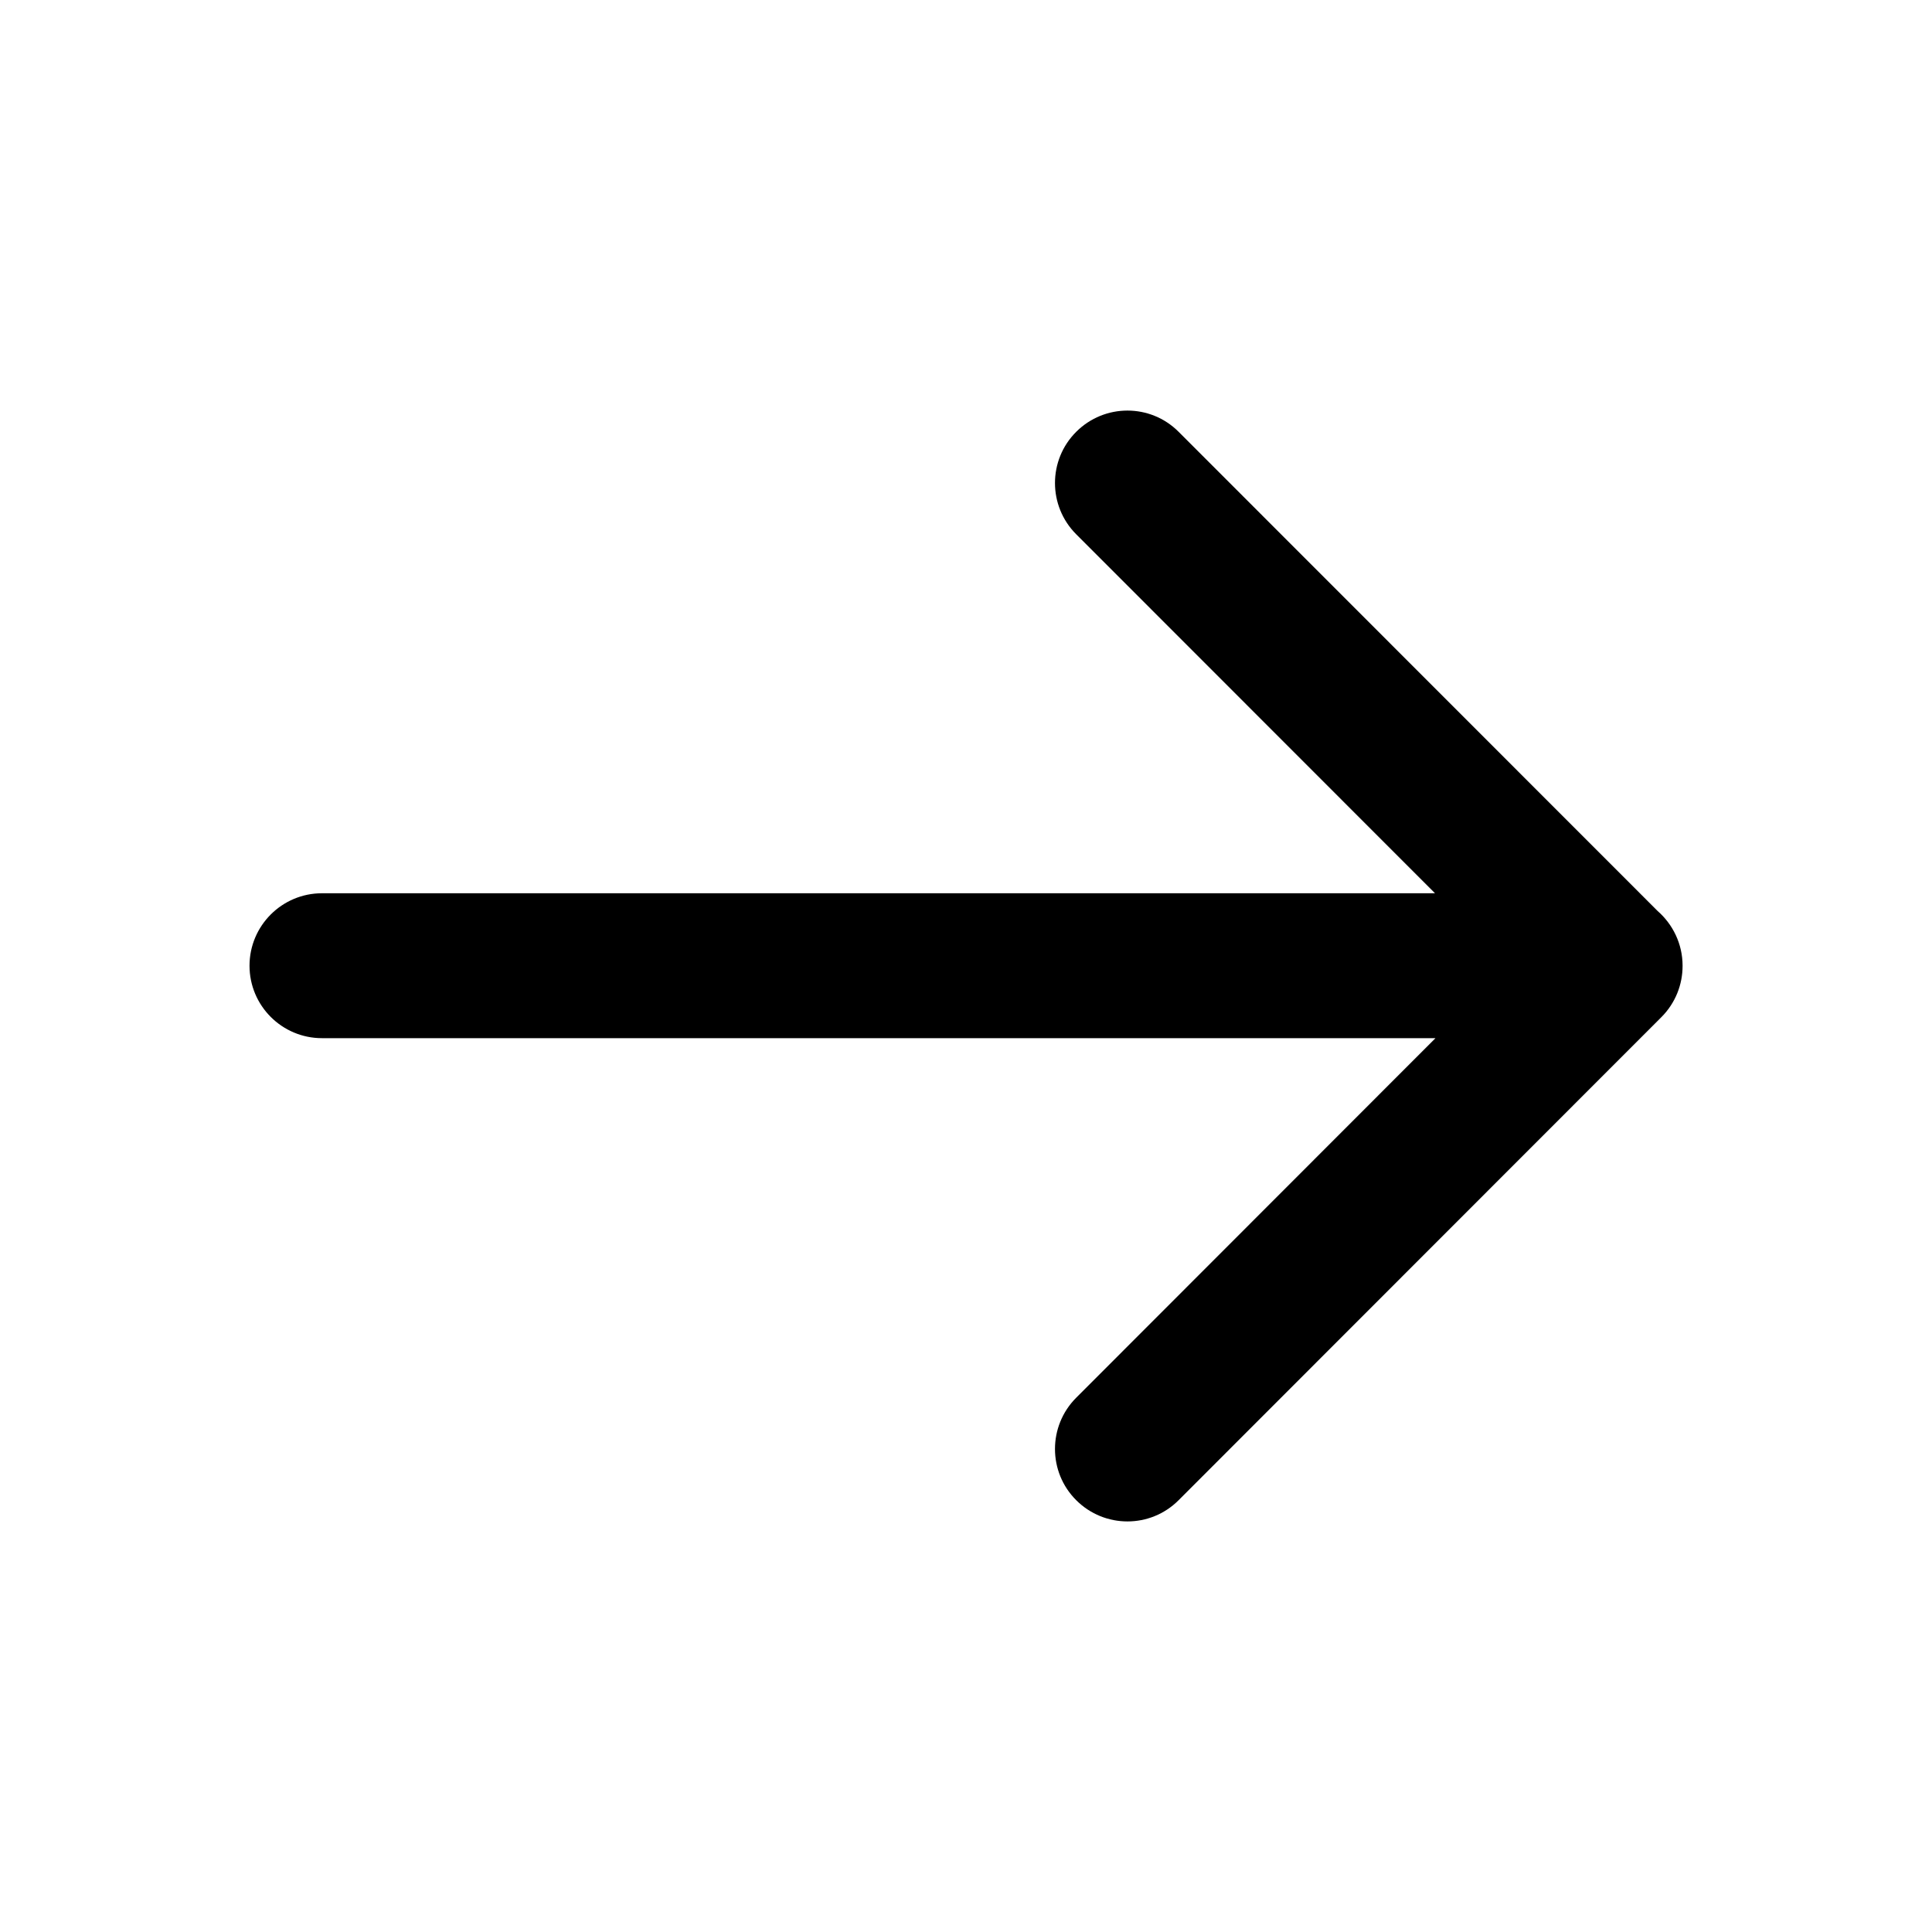
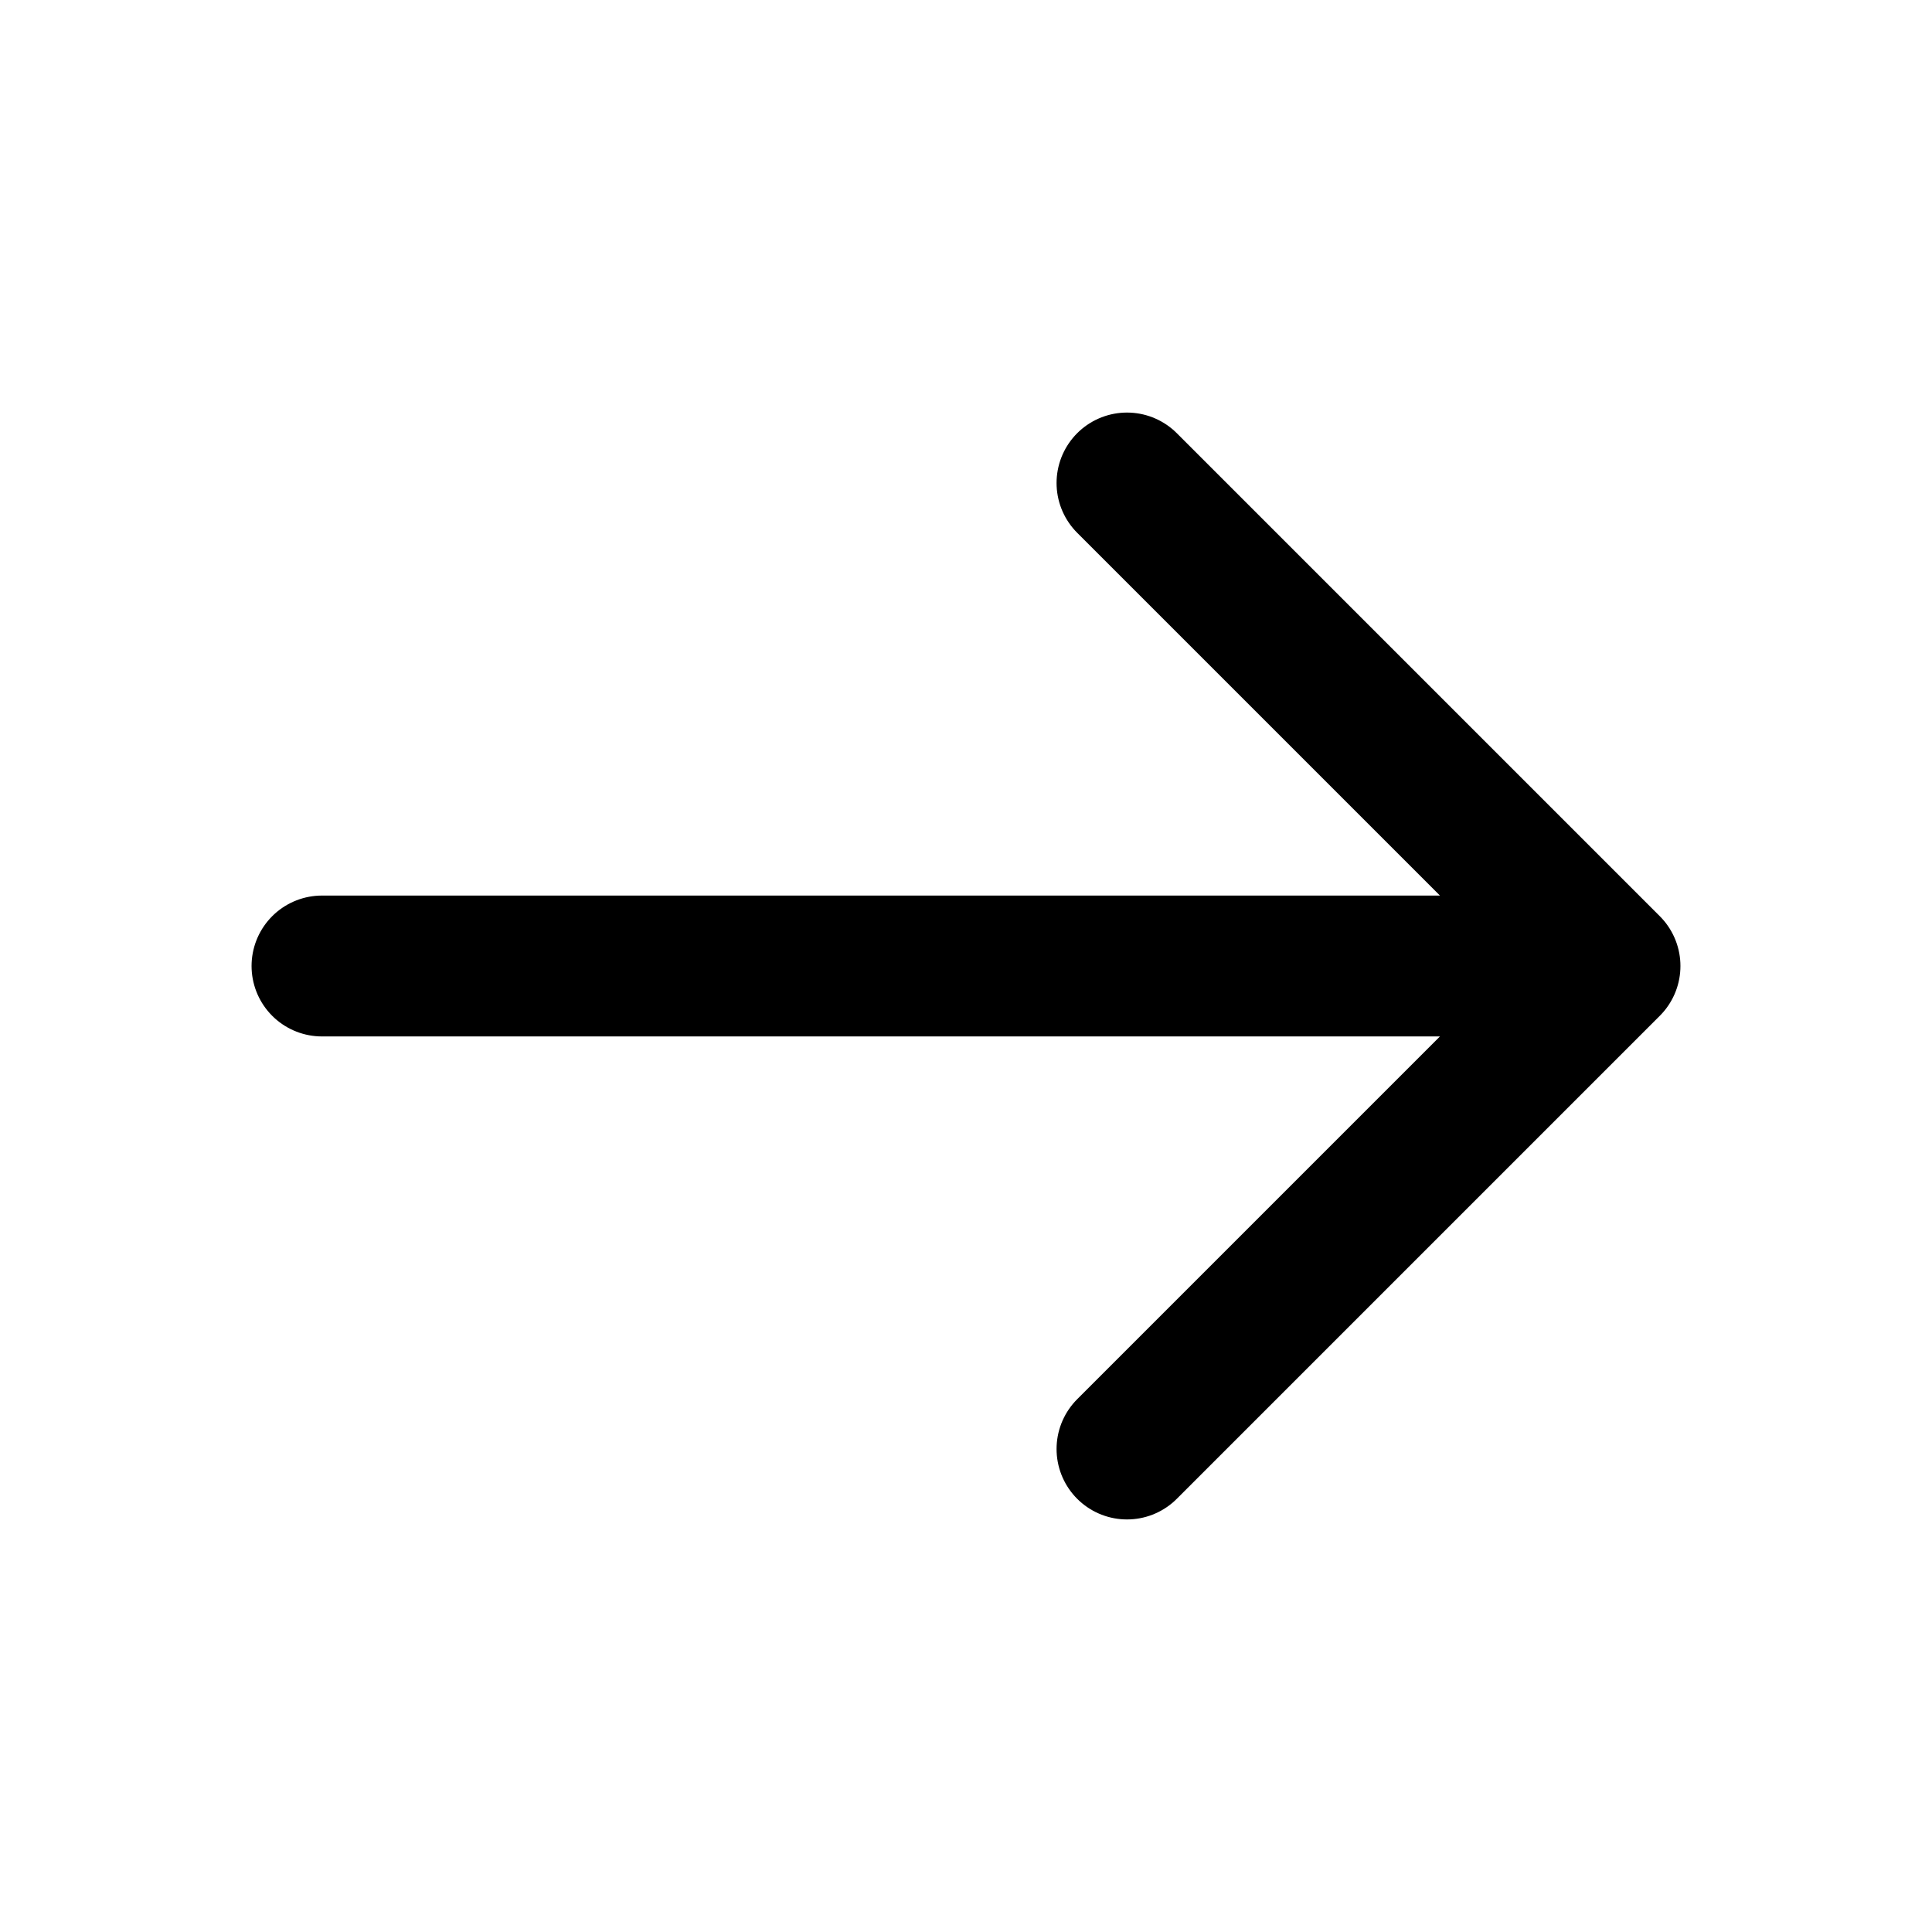
- <svg xmlns="http://www.w3.org/2000/svg" width="20" height="20" viewBox="0 0 20 20" fill="none">
-   <path fill-rule="evenodd" clip-rule="evenodd" d="M17.418 9.999C17.418 10.191 17.345 10.383 17.198 10.53L12.201 15.53C11.909 15.823 11.434 15.823 11.141 15.53C10.848 15.238 10.848 14.763 11.14 14.47L14.86 10.747L3.333 10.747C2.919 10.747 2.583 10.411 2.583 9.997C2.583 9.583 2.919 9.247 3.333 9.247L14.855 9.247L11.14 5.53C10.848 5.237 10.848 4.762 11.141 4.47C11.434 4.177 11.909 4.177 12.201 4.47L17.159 9.43C17.317 9.568 17.418 9.771 17.418 9.997C17.418 9.998 17.418 9.998 17.418 9.999Z" fill="currentColor" />
+ <svg xmlns="http://www.w3.org/2000/svg" viewBox="0 0 24 24" fill="none" stroke="currentColor" stroke-width="1.75" stroke-linecap="round" stroke-linejoin="round">
+   <path d="M4 12h16m-6-6 6 6-6 6" />
</svg>
